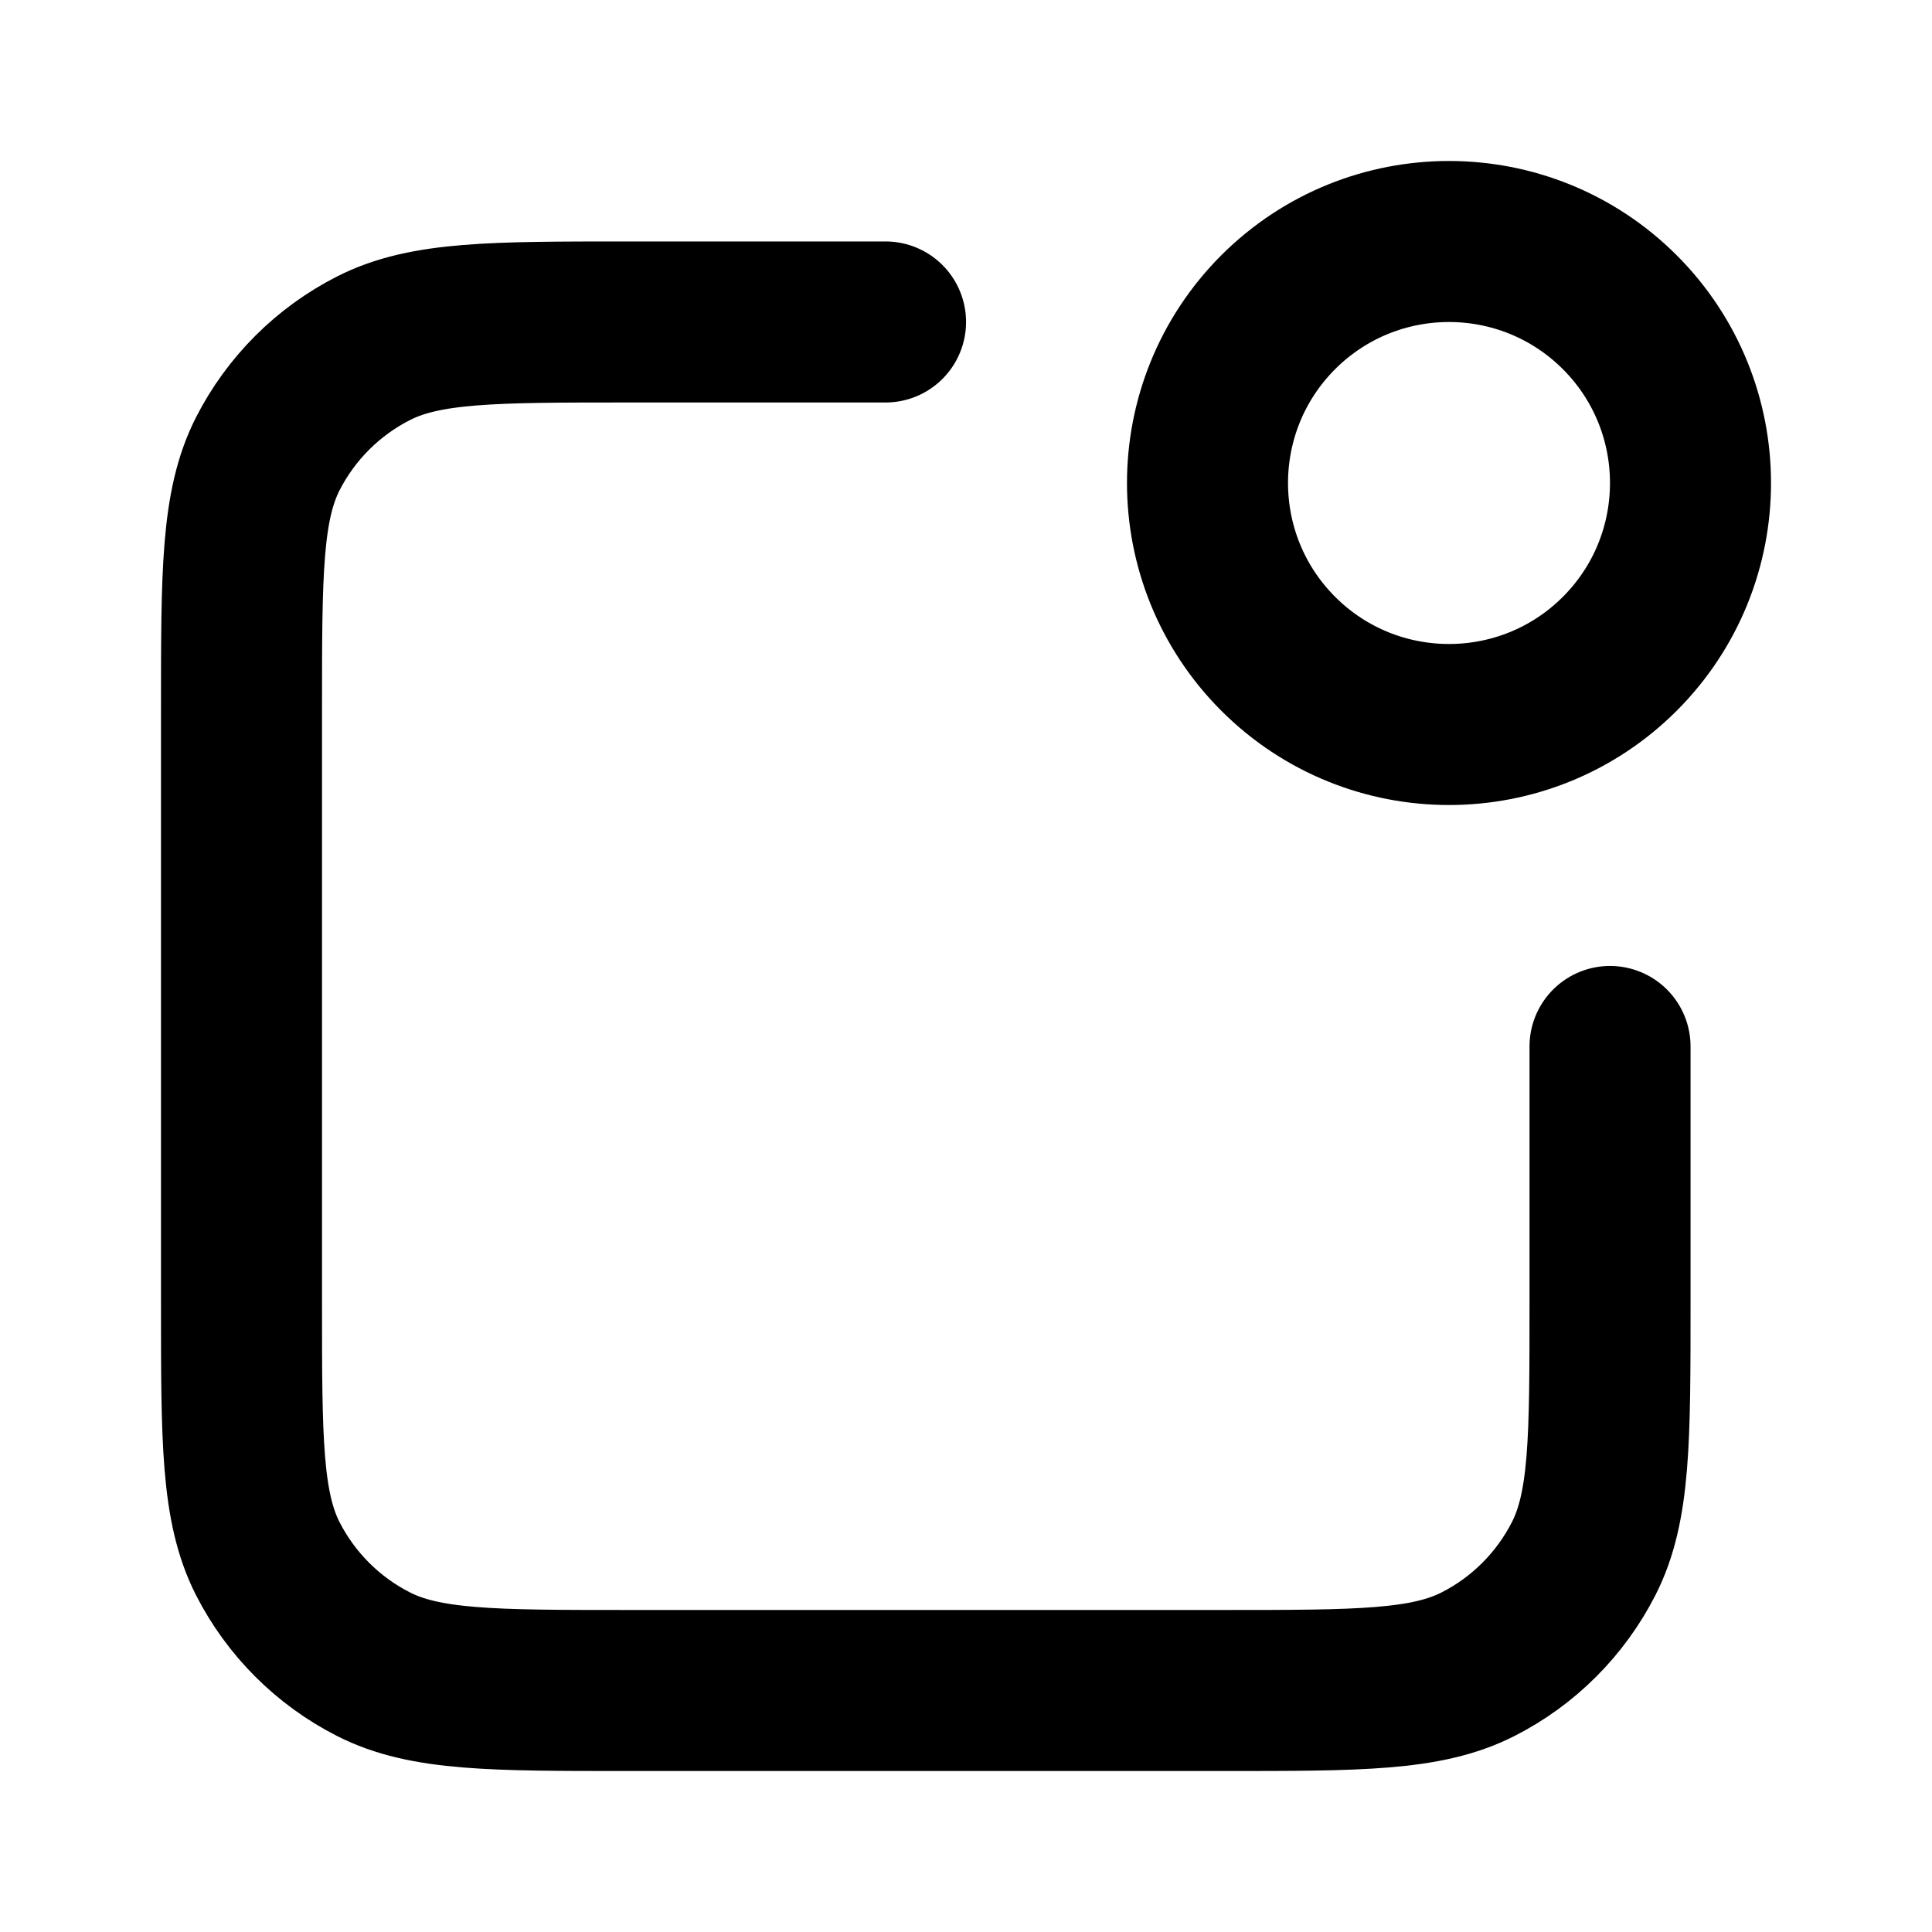
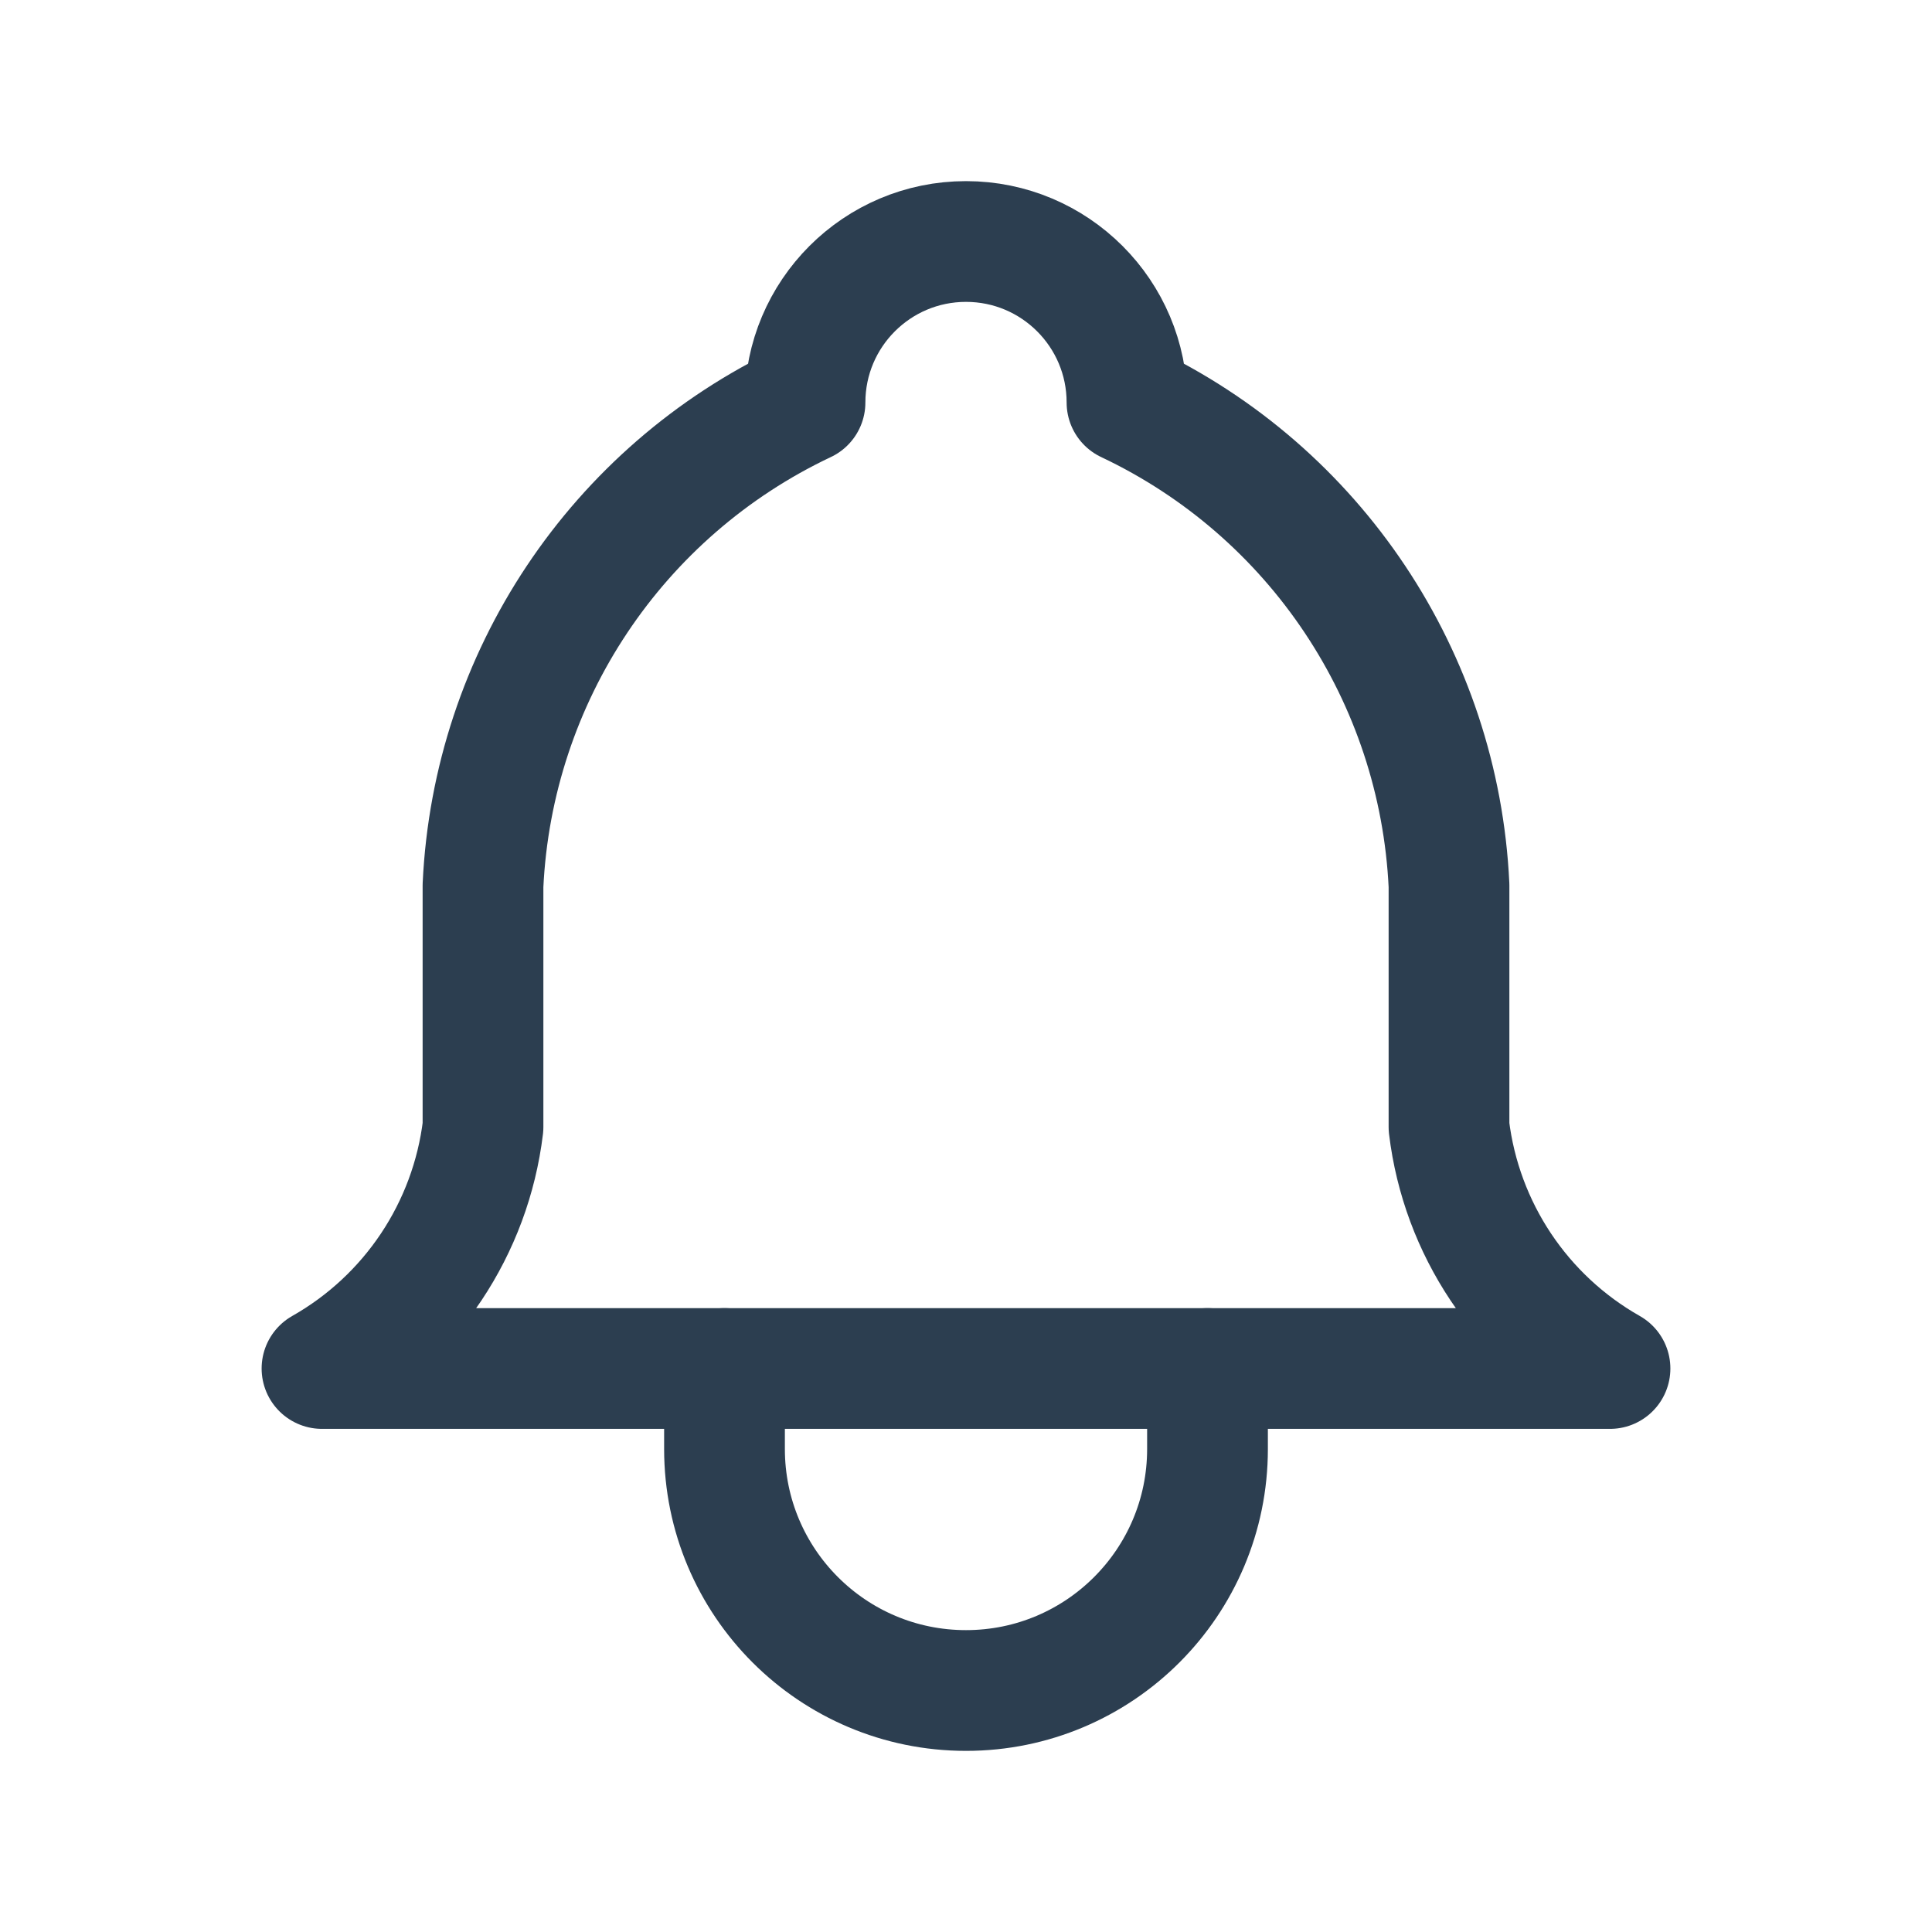
- <svg xmlns="http://www.w3.org/2000/svg" width="20" height="20" viewBox="0 0 20 20" fill="none">
-   <path d="M9.167 3.333H6.5C5.1 3.333 4.4 3.333 3.865 3.606C3.395 3.845 3.012 4.228 2.772 4.698C2.5 5.233 2.5 5.933 2.5 7.333V13.5C2.5 14.9 2.5 15.6 2.772 16.135C3.012 16.605 3.395 16.988 3.865 17.227C4.4 17.5 5.1 17.5 6.5 17.5H12.667C14.067 17.5 14.767 17.5 15.302 17.227C15.772 16.988 16.154 16.605 16.394 16.135C16.667 15.6 16.667 14.9 16.667 13.5V10.833M16.768 3.232C17.744 4.209 17.744 5.791 16.768 6.768C15.791 7.744 14.209 7.744 13.232 6.768C12.256 5.791 12.256 4.209 13.232 3.232C14.209 2.256 15.791 2.256 16.768 3.232Z" stroke="currentColor" stroke-width="1.667" stroke-linecap="round" stroke-linejoin="round" />
+ <svg xmlns="http://www.w3.org/2000/svg" class="icon icon-tabler icon-tabler-bell" width="44" height="44" viewBox="0 0 24 24" stroke-width="1.5" stroke="#2c3e50" fill="none" stroke-linecap="round" stroke-linejoin="round">
+   <path stroke="none" d="M0 0h24v24H0z" fill="none" />
+   <path d="M10 5a2 2 0 0 1 4 0a7 7 0 0 1 4 6v3a4 4 0 0 0 2 3h-16a4 4 0 0 0 2 -3v-3a7 7 0 0 1 4 -6" />
+   <path d="M9 17v1a3 3 0 0 0 6 0v-1" />
</svg>
